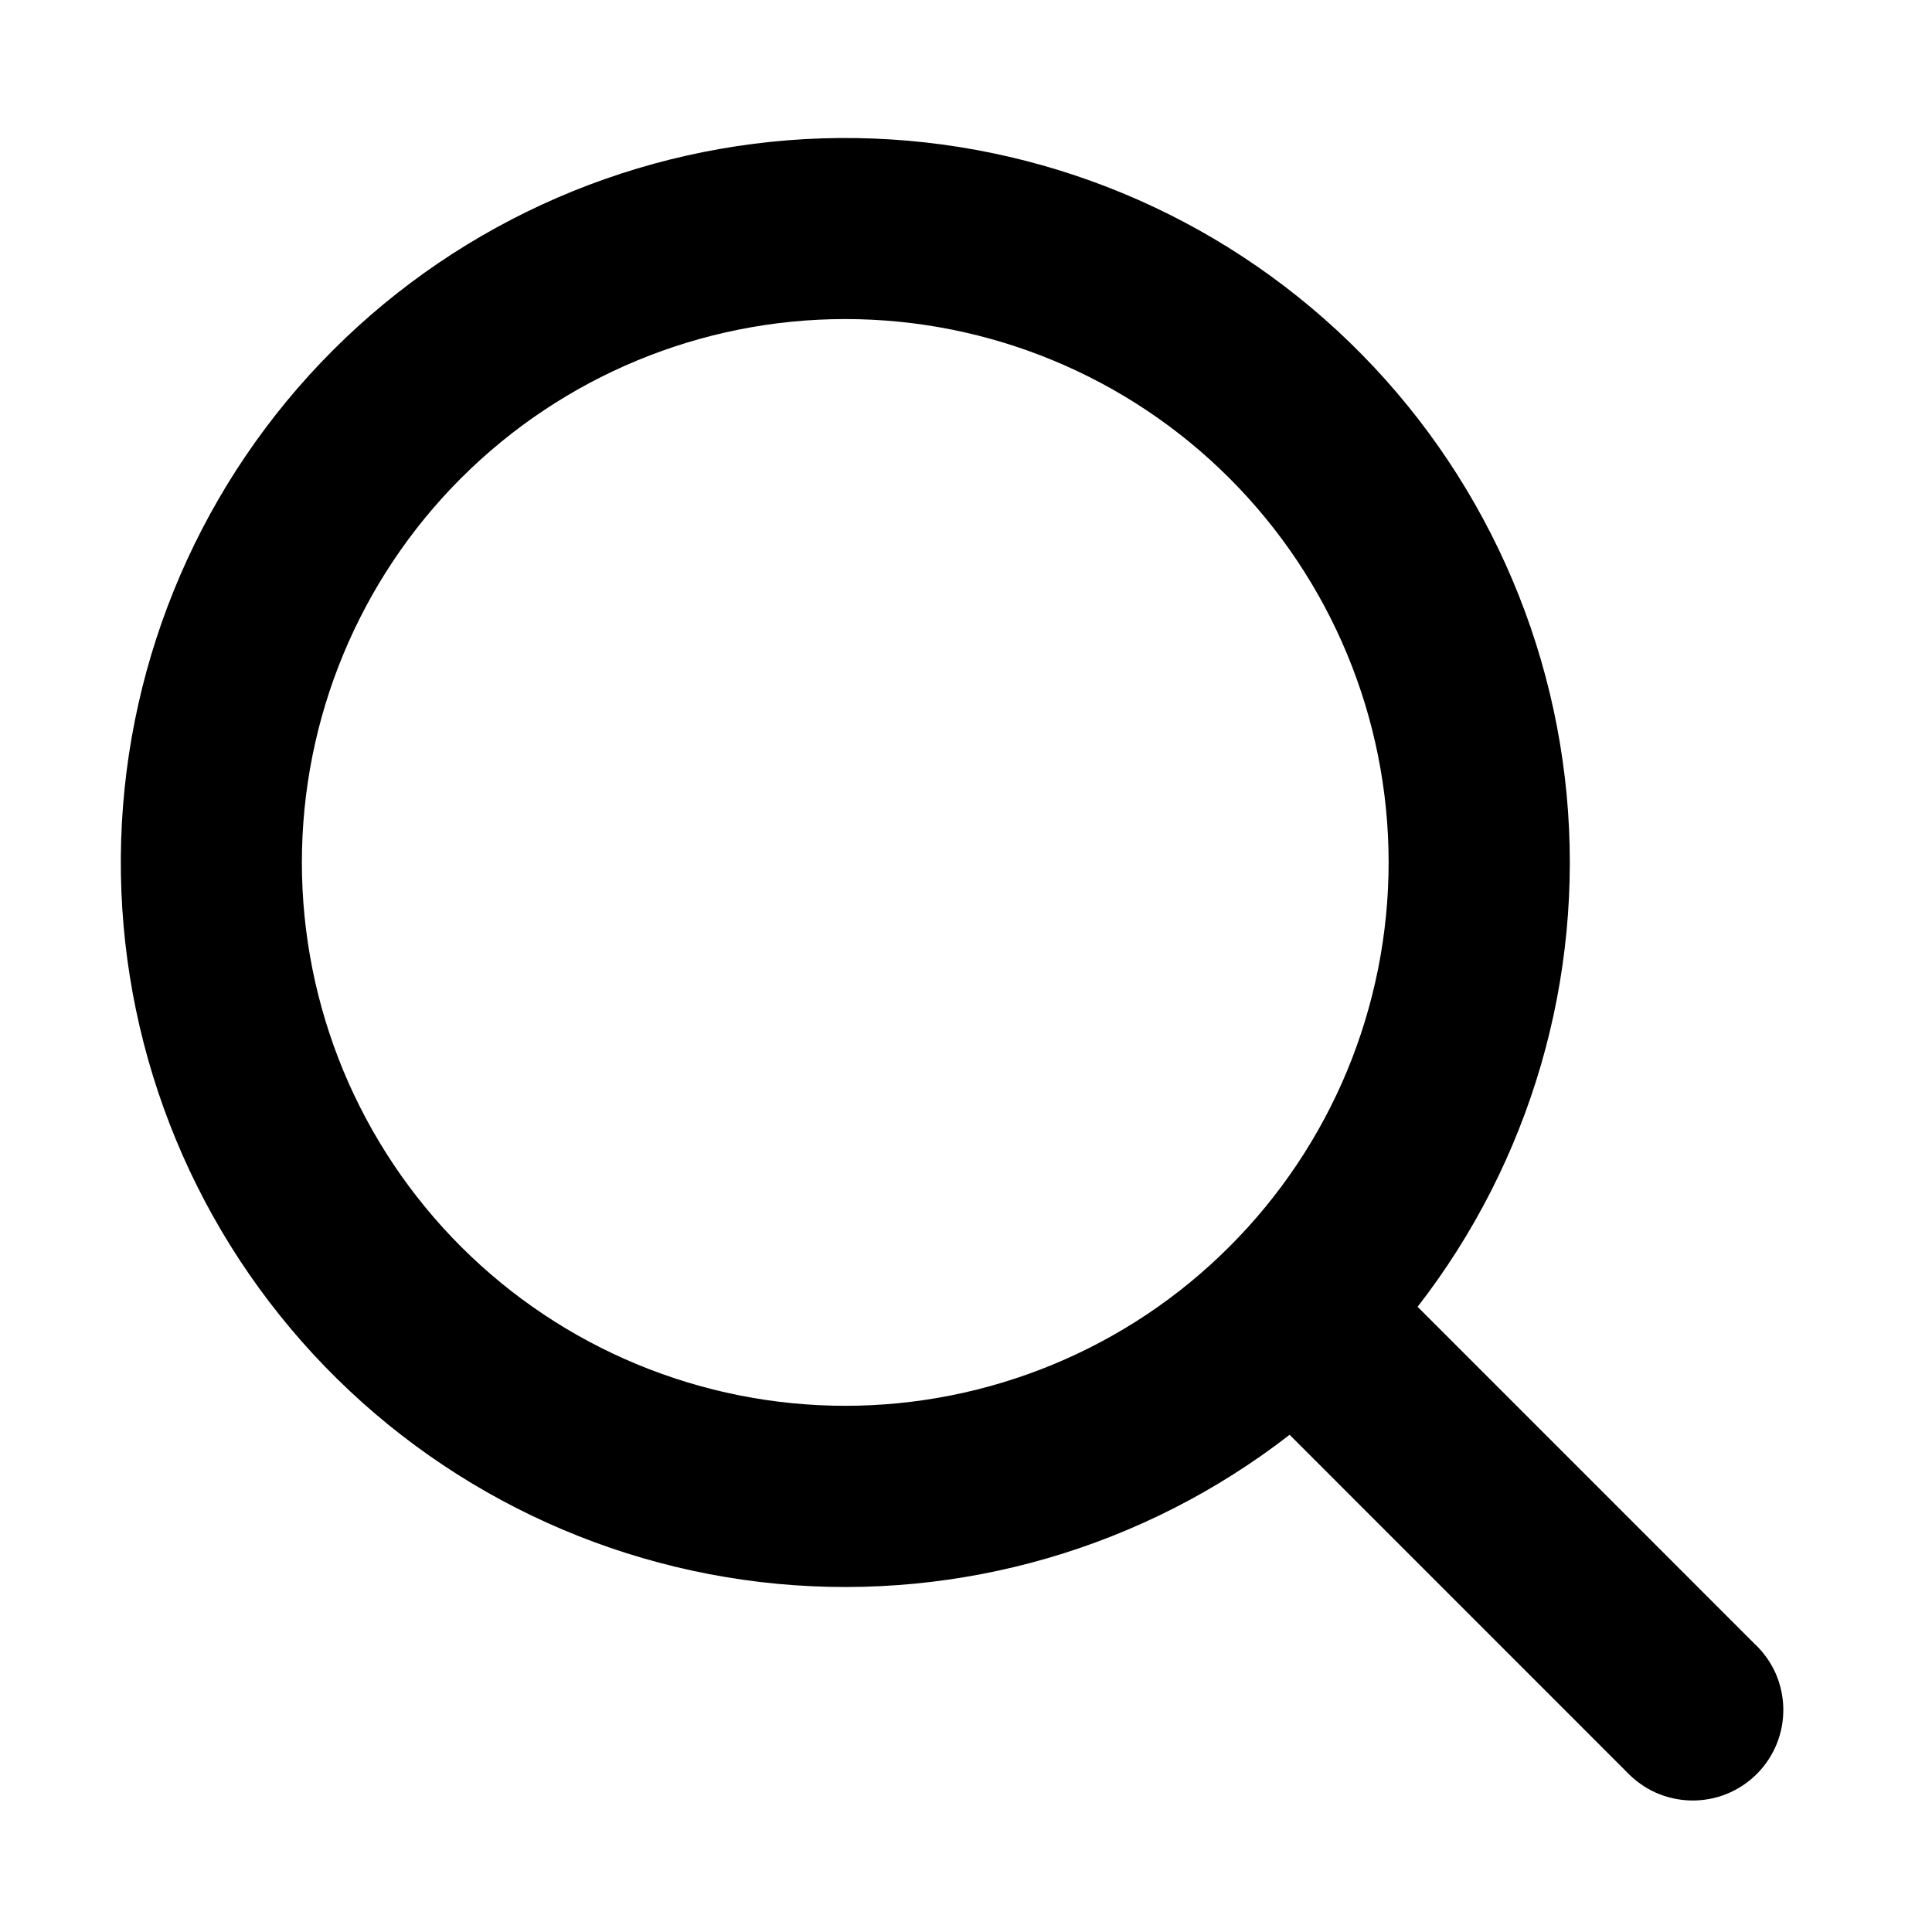
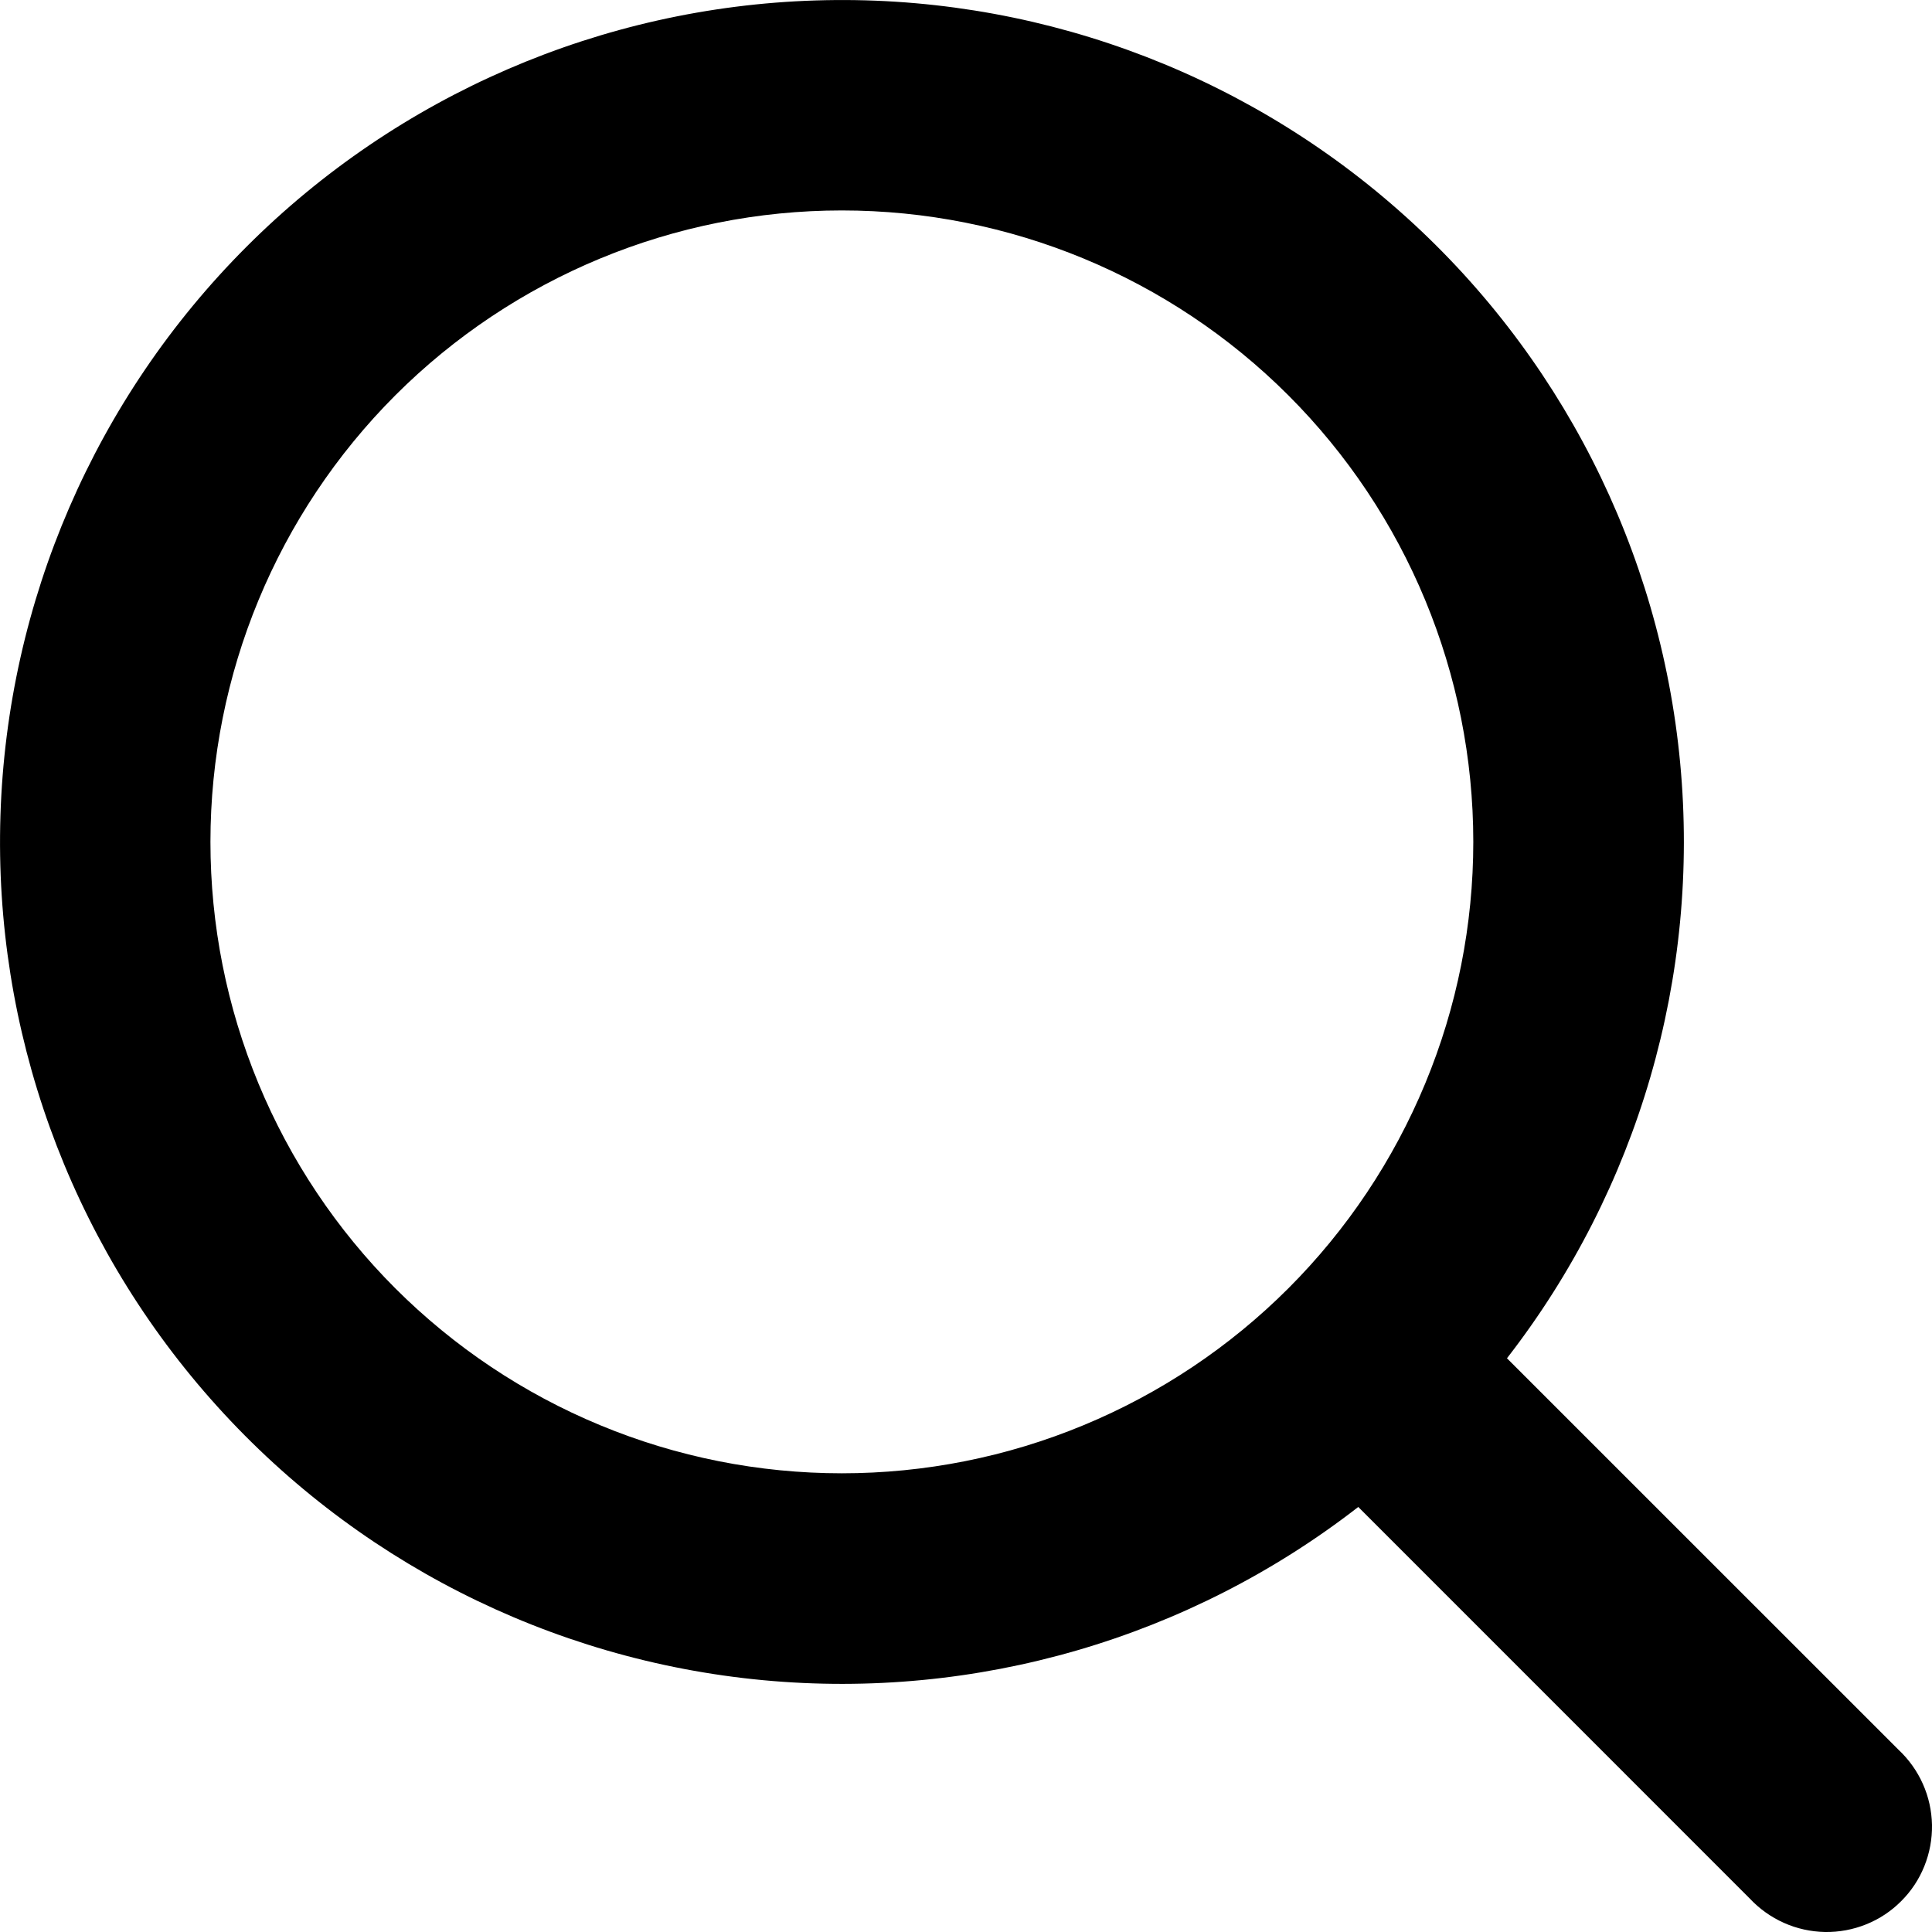
- <svg xmlns="http://www.w3.org/2000/svg" width="28" height="28" viewBox="0 0 28 28" fill="none">
-   <path fill-rule="evenodd" clip-rule="evenodd" d="M20.125 12.499C20.125 13.533 19.921 14.557 19.526 15.513C19.13 16.468 18.55 17.336 17.818 18.067C17.087 18.799 16.219 19.379 15.264 19.774C14.308 20.17 13.284 20.374 12.25 20.374C11.216 20.374 10.192 20.17 9.236 19.774C8.281 19.379 7.413 18.799 6.681 18.067C5.95 17.336 5.37 16.468 4.974 15.513C4.579 14.557 4.375 13.533 4.375 12.499C4.375 10.41 5.205 8.407 6.681 6.931C8.158 5.454 10.161 4.624 12.25 4.624C14.338 4.624 16.342 5.454 17.818 6.931C19.295 8.407 20.125 10.41 20.125 12.499ZM18.69 20.794C16.58 22.432 13.925 23.204 11.266 22.954C8.607 22.703 6.143 21.449 4.376 19.445C2.609 17.442 1.673 14.841 1.756 12.171C1.84 9.502 2.938 6.964 4.826 5.075C6.715 3.187 9.253 2.089 11.922 2.005C14.592 1.922 17.193 2.858 19.196 4.625C21.2 6.392 22.454 8.856 22.705 11.515C22.955 14.174 22.183 16.829 20.545 18.939L25.427 23.822C25.556 23.942 25.66 24.087 25.732 24.247C25.803 24.409 25.842 24.582 25.845 24.759C25.848 24.935 25.816 25.11 25.75 25.273C25.684 25.437 25.585 25.585 25.461 25.71C25.336 25.834 25.188 25.933 25.024 25.999C24.861 26.065 24.686 26.097 24.509 26.094C24.333 26.091 24.16 26.052 23.998 25.981C23.837 25.909 23.693 25.805 23.572 25.677L18.69 20.794Z" fill="black" />
+ <svg xmlns="http://www.w3.org/2000/svg" width="26" height="26" viewBox="0 0 26 26" fill="none">
+   <path fill-rule="evenodd" clip-rule="evenodd" d="M19.827 11.329C19.827 12.445 19.608 13.55 19.18 14.581C18.753 15.612 18.127 16.549 17.338 17.338C16.549 18.127 15.612 18.753 14.581 19.18C13.55 19.608 12.445 19.827 11.329 19.827C10.213 19.827 9.108 19.608 8.077 19.18C7.046 18.753 6.11 18.127 5.32 17.338C4.531 16.549 3.905 15.612 3.478 14.581C3.051 13.55 2.832 12.445 2.832 11.329C2.832 9.076 3.727 6.914 5.32 5.32C6.914 3.727 9.076 2.832 11.329 2.832C13.583 2.832 15.745 3.727 17.338 5.32C18.932 6.914 19.827 9.076 19.827 11.329ZM18.279 20.28C16.002 22.048 13.137 22.881 10.268 22.611C7.398 22.341 4.739 20.987 2.833 18.825C0.926 16.664 -0.085 13.857 0.006 10.976C0.096 8.095 1.281 5.357 3.319 3.319C5.357 1.281 8.095 0.096 10.976 0.006C13.857 -0.085 16.664 0.926 18.825 2.833C20.987 4.739 22.341 7.398 22.611 10.268C22.881 13.137 22.048 16.002 20.28 18.279L25.549 23.547C25.688 23.677 25.8 23.834 25.877 24.007C25.955 24.181 25.996 24.369 26 24.559C26.003 24.749 25.968 24.938 25.897 25.114C25.826 25.291 25.72 25.451 25.585 25.585C25.451 25.72 25.291 25.826 25.114 25.897C24.938 25.968 24.749 26.003 24.559 26C24.369 25.996 24.181 25.955 24.007 25.877C23.834 25.8 23.677 25.688 23.547 25.549L18.279 20.28Z" fill="black" />
</svg>
